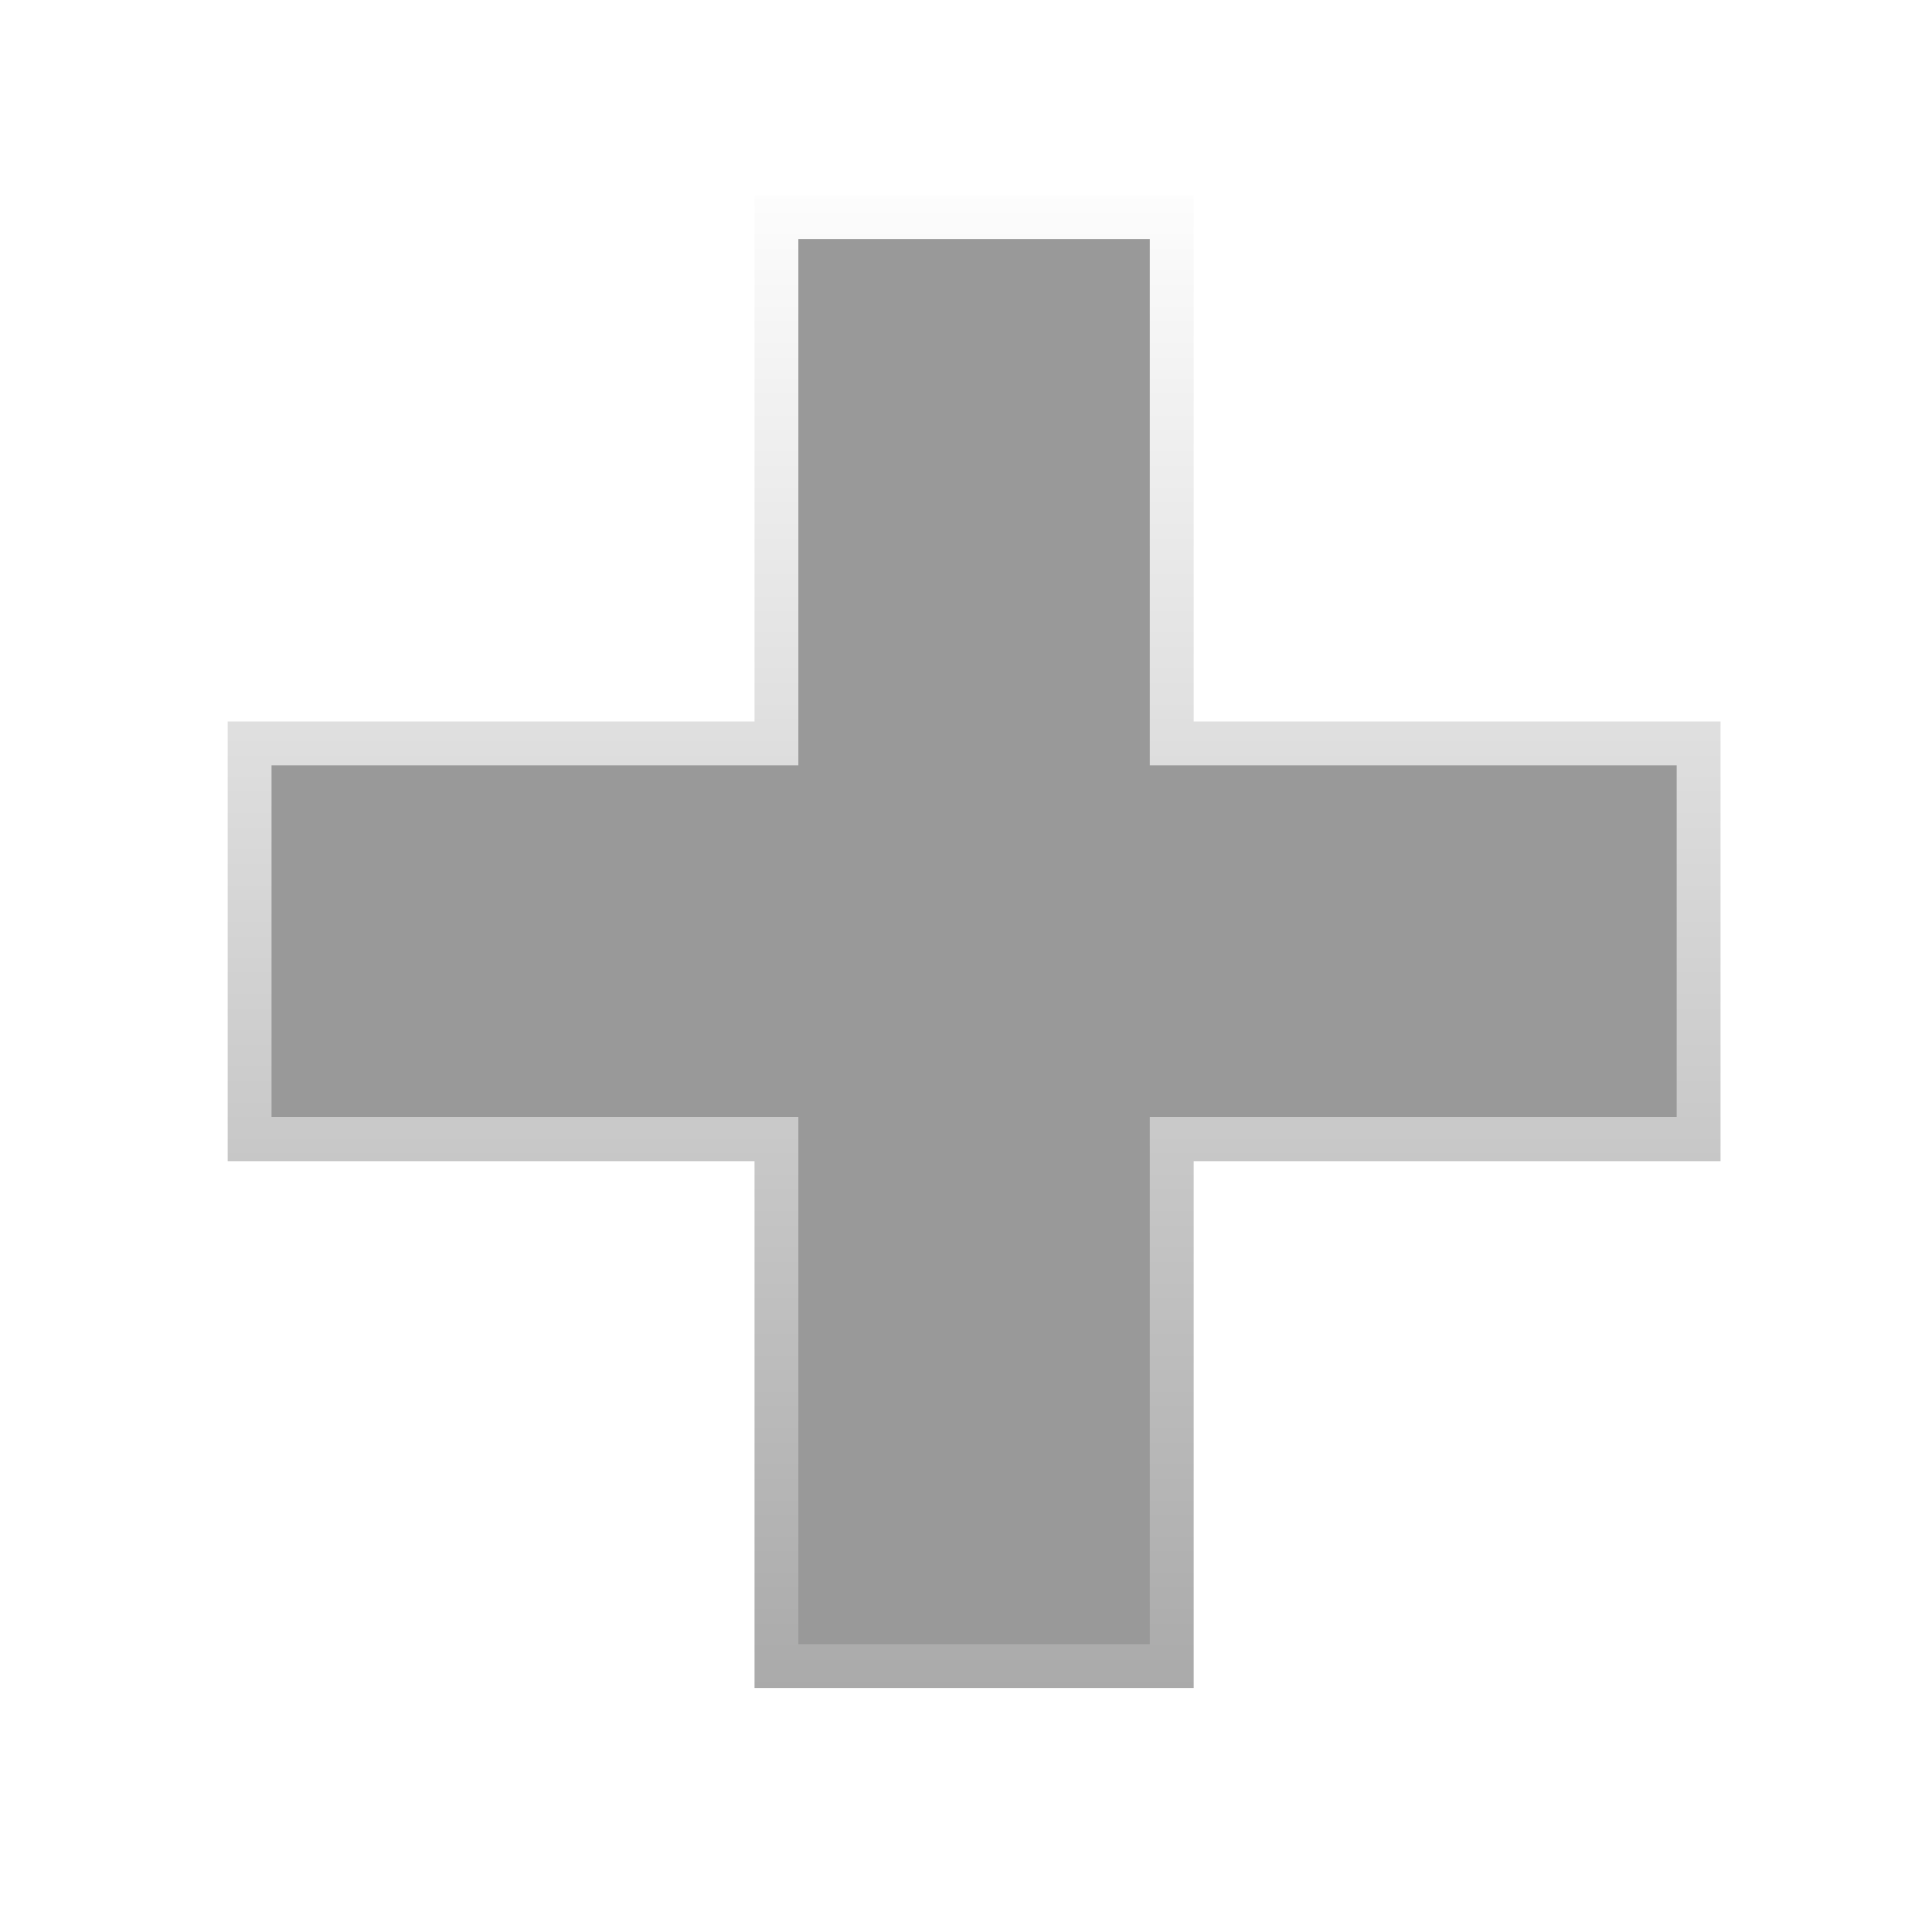
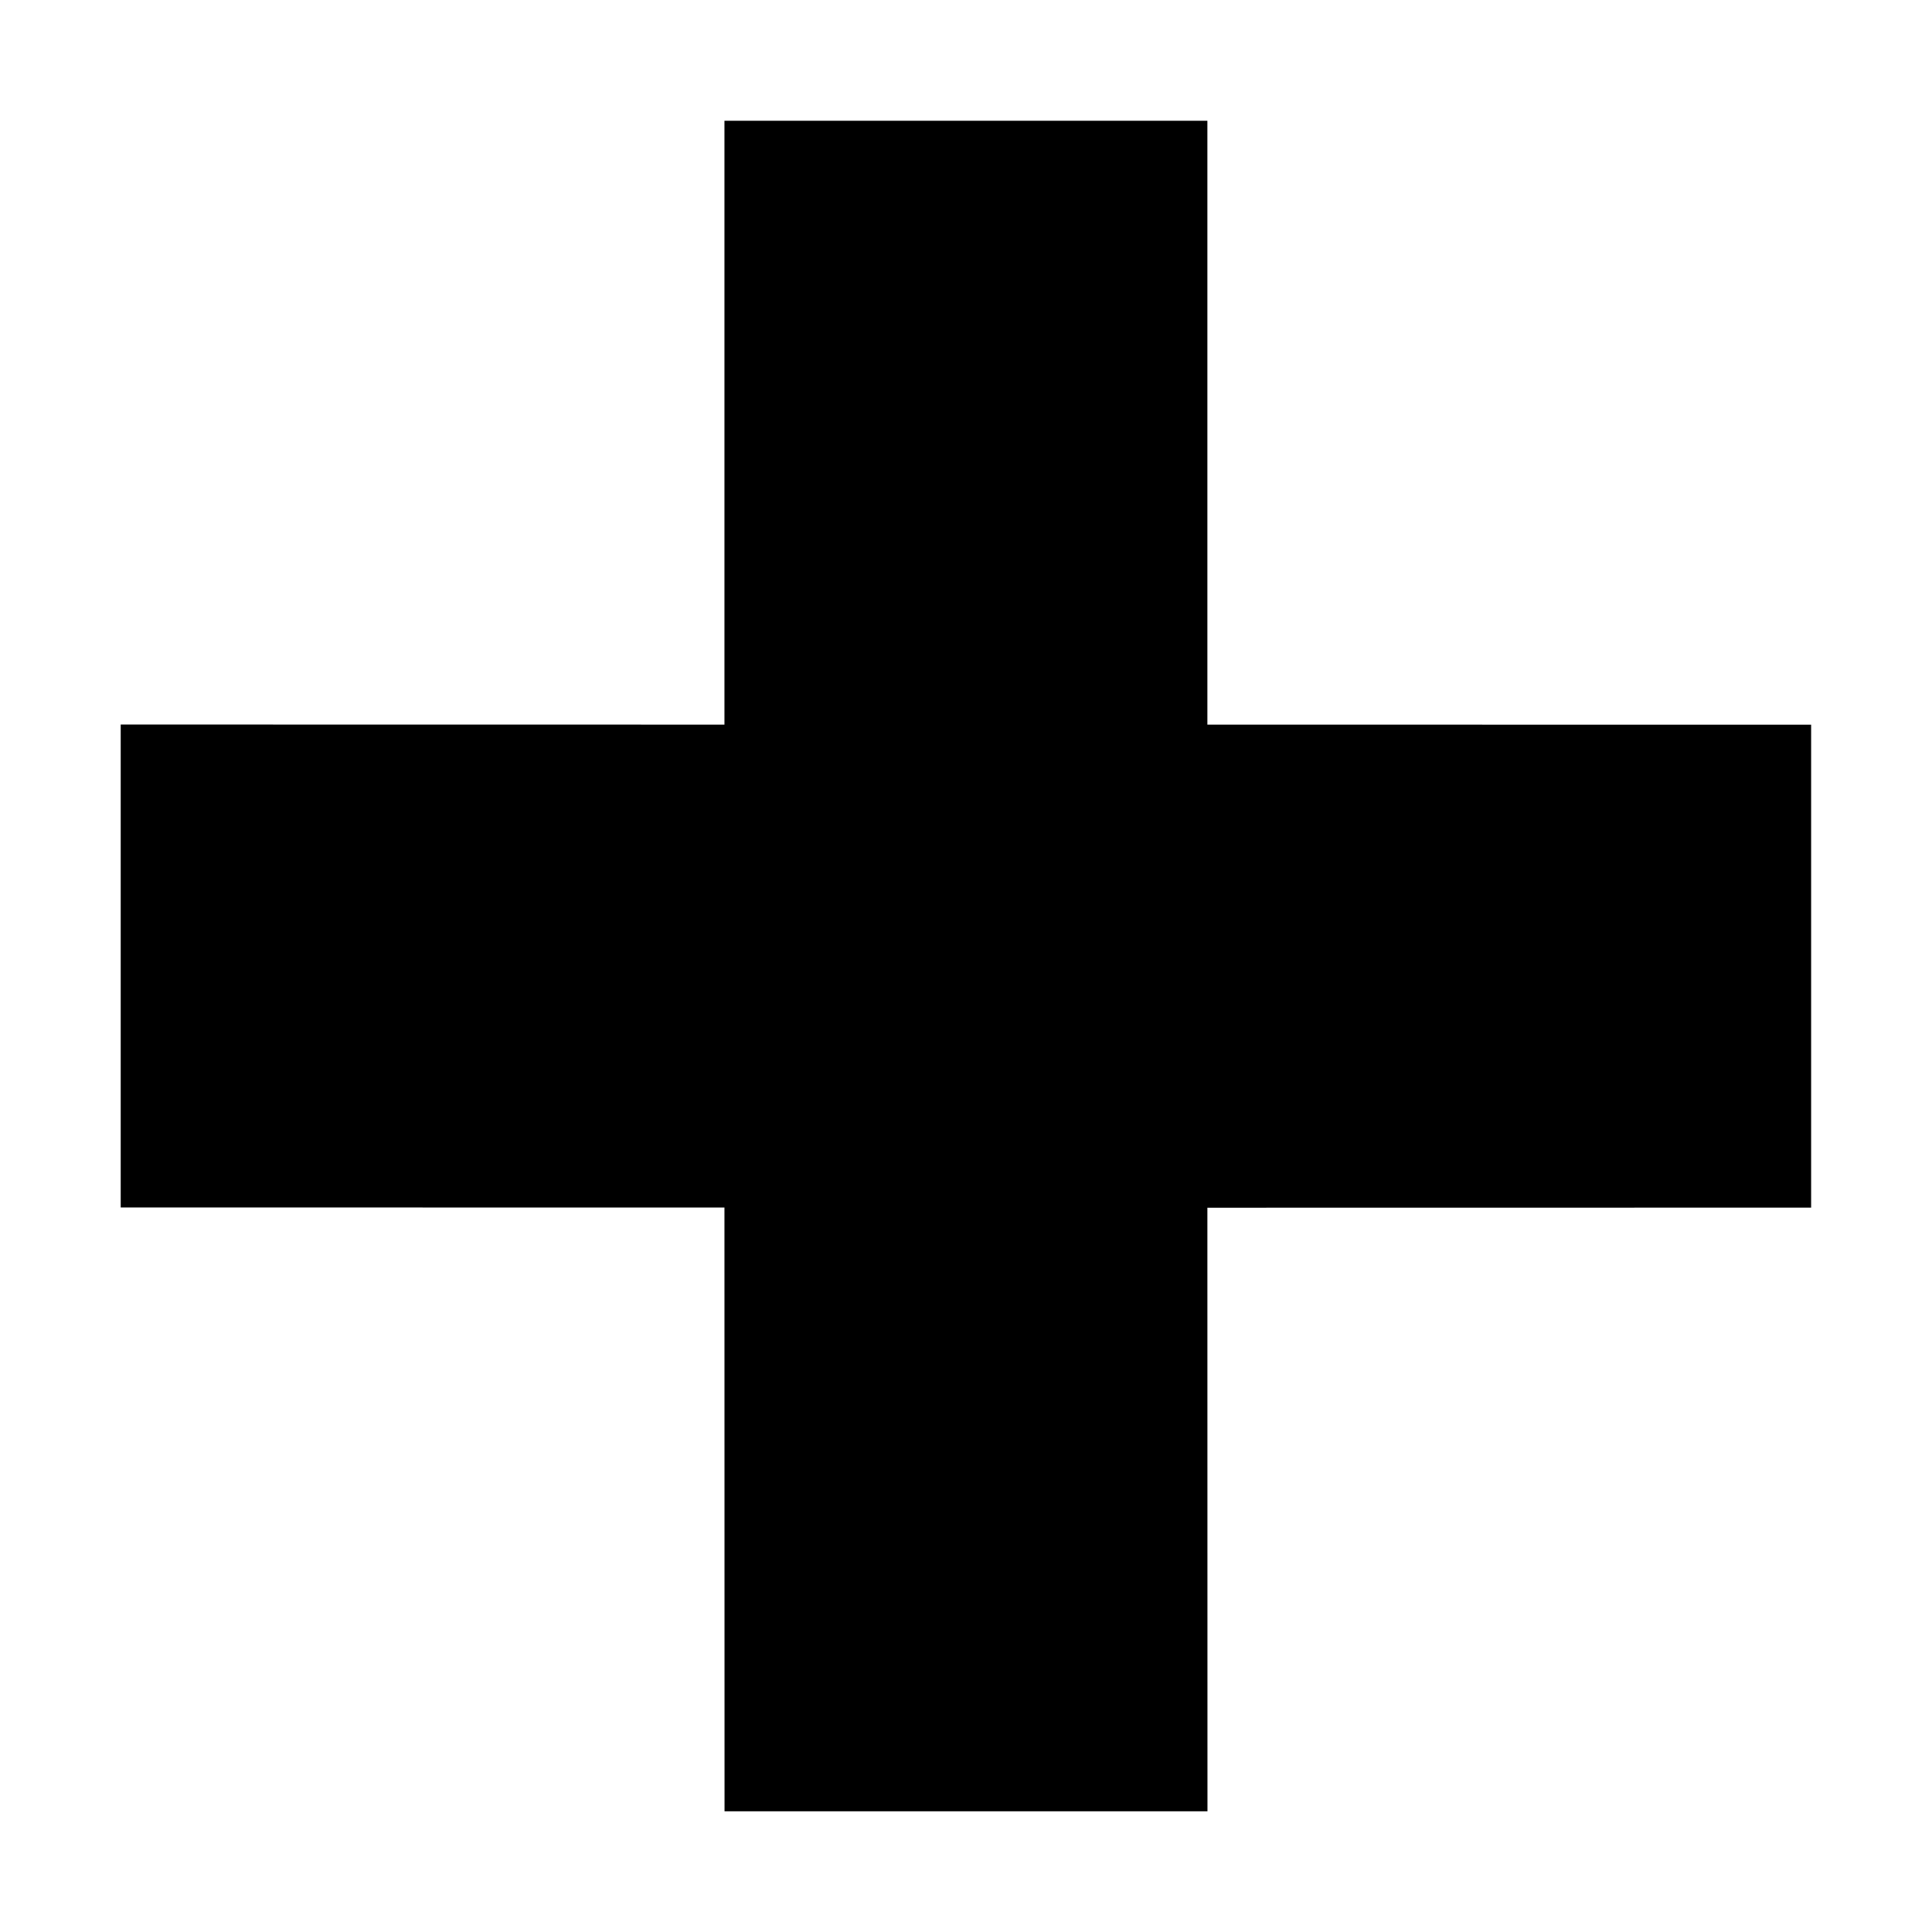
- <svg xmlns="http://www.w3.org/2000/svg" height="22" width="22" version="1.0">
-   <defs>
-     <linearGradient id="a" y2="45.69" gradientUnits="userSpaceOnUse" x2="24.139" gradientTransform="matrix(.53994 0 0 .53668 -1.7557 -1.7859)" y1="6.532" x1="24.139">
-       <stop stop-color="#fff" offset="0" />
-       <stop stop-color="#fff" stop-opacity="0" offset="1" />
-     </linearGradient>
-   </defs>
-   <path opacity=".4" d="m8.593 8.215v-5.995h5v5.995h6v5.005h-6v6h-5v-6h-6v-5.005h6z" fill-rule="evenodd" stroke="url(#a)" />
+ <svg xmlns="http://www.w3.org/2000/svg" height="16" width="16" version="1.1" id="svg2">
+   <defs id="defs10" />
+   <g transform="matrix(-0.7071068,-0.7071068,0.7071068,-0.7071068,-724.8455,752.1592)" id="g4">
+     <path id="path2989" d="m 1.636,1040.864 2.828,-2.828 3.536,3.535 3.536,-3.535 2.828,2.828 -3.536,3.535 3.536,3.536 -2.828,2.828 -3.536,-3.536 -3.536,3.535 -2.828,-2.828 3.535,-3.536 z" />
+   </g>
</svg>
